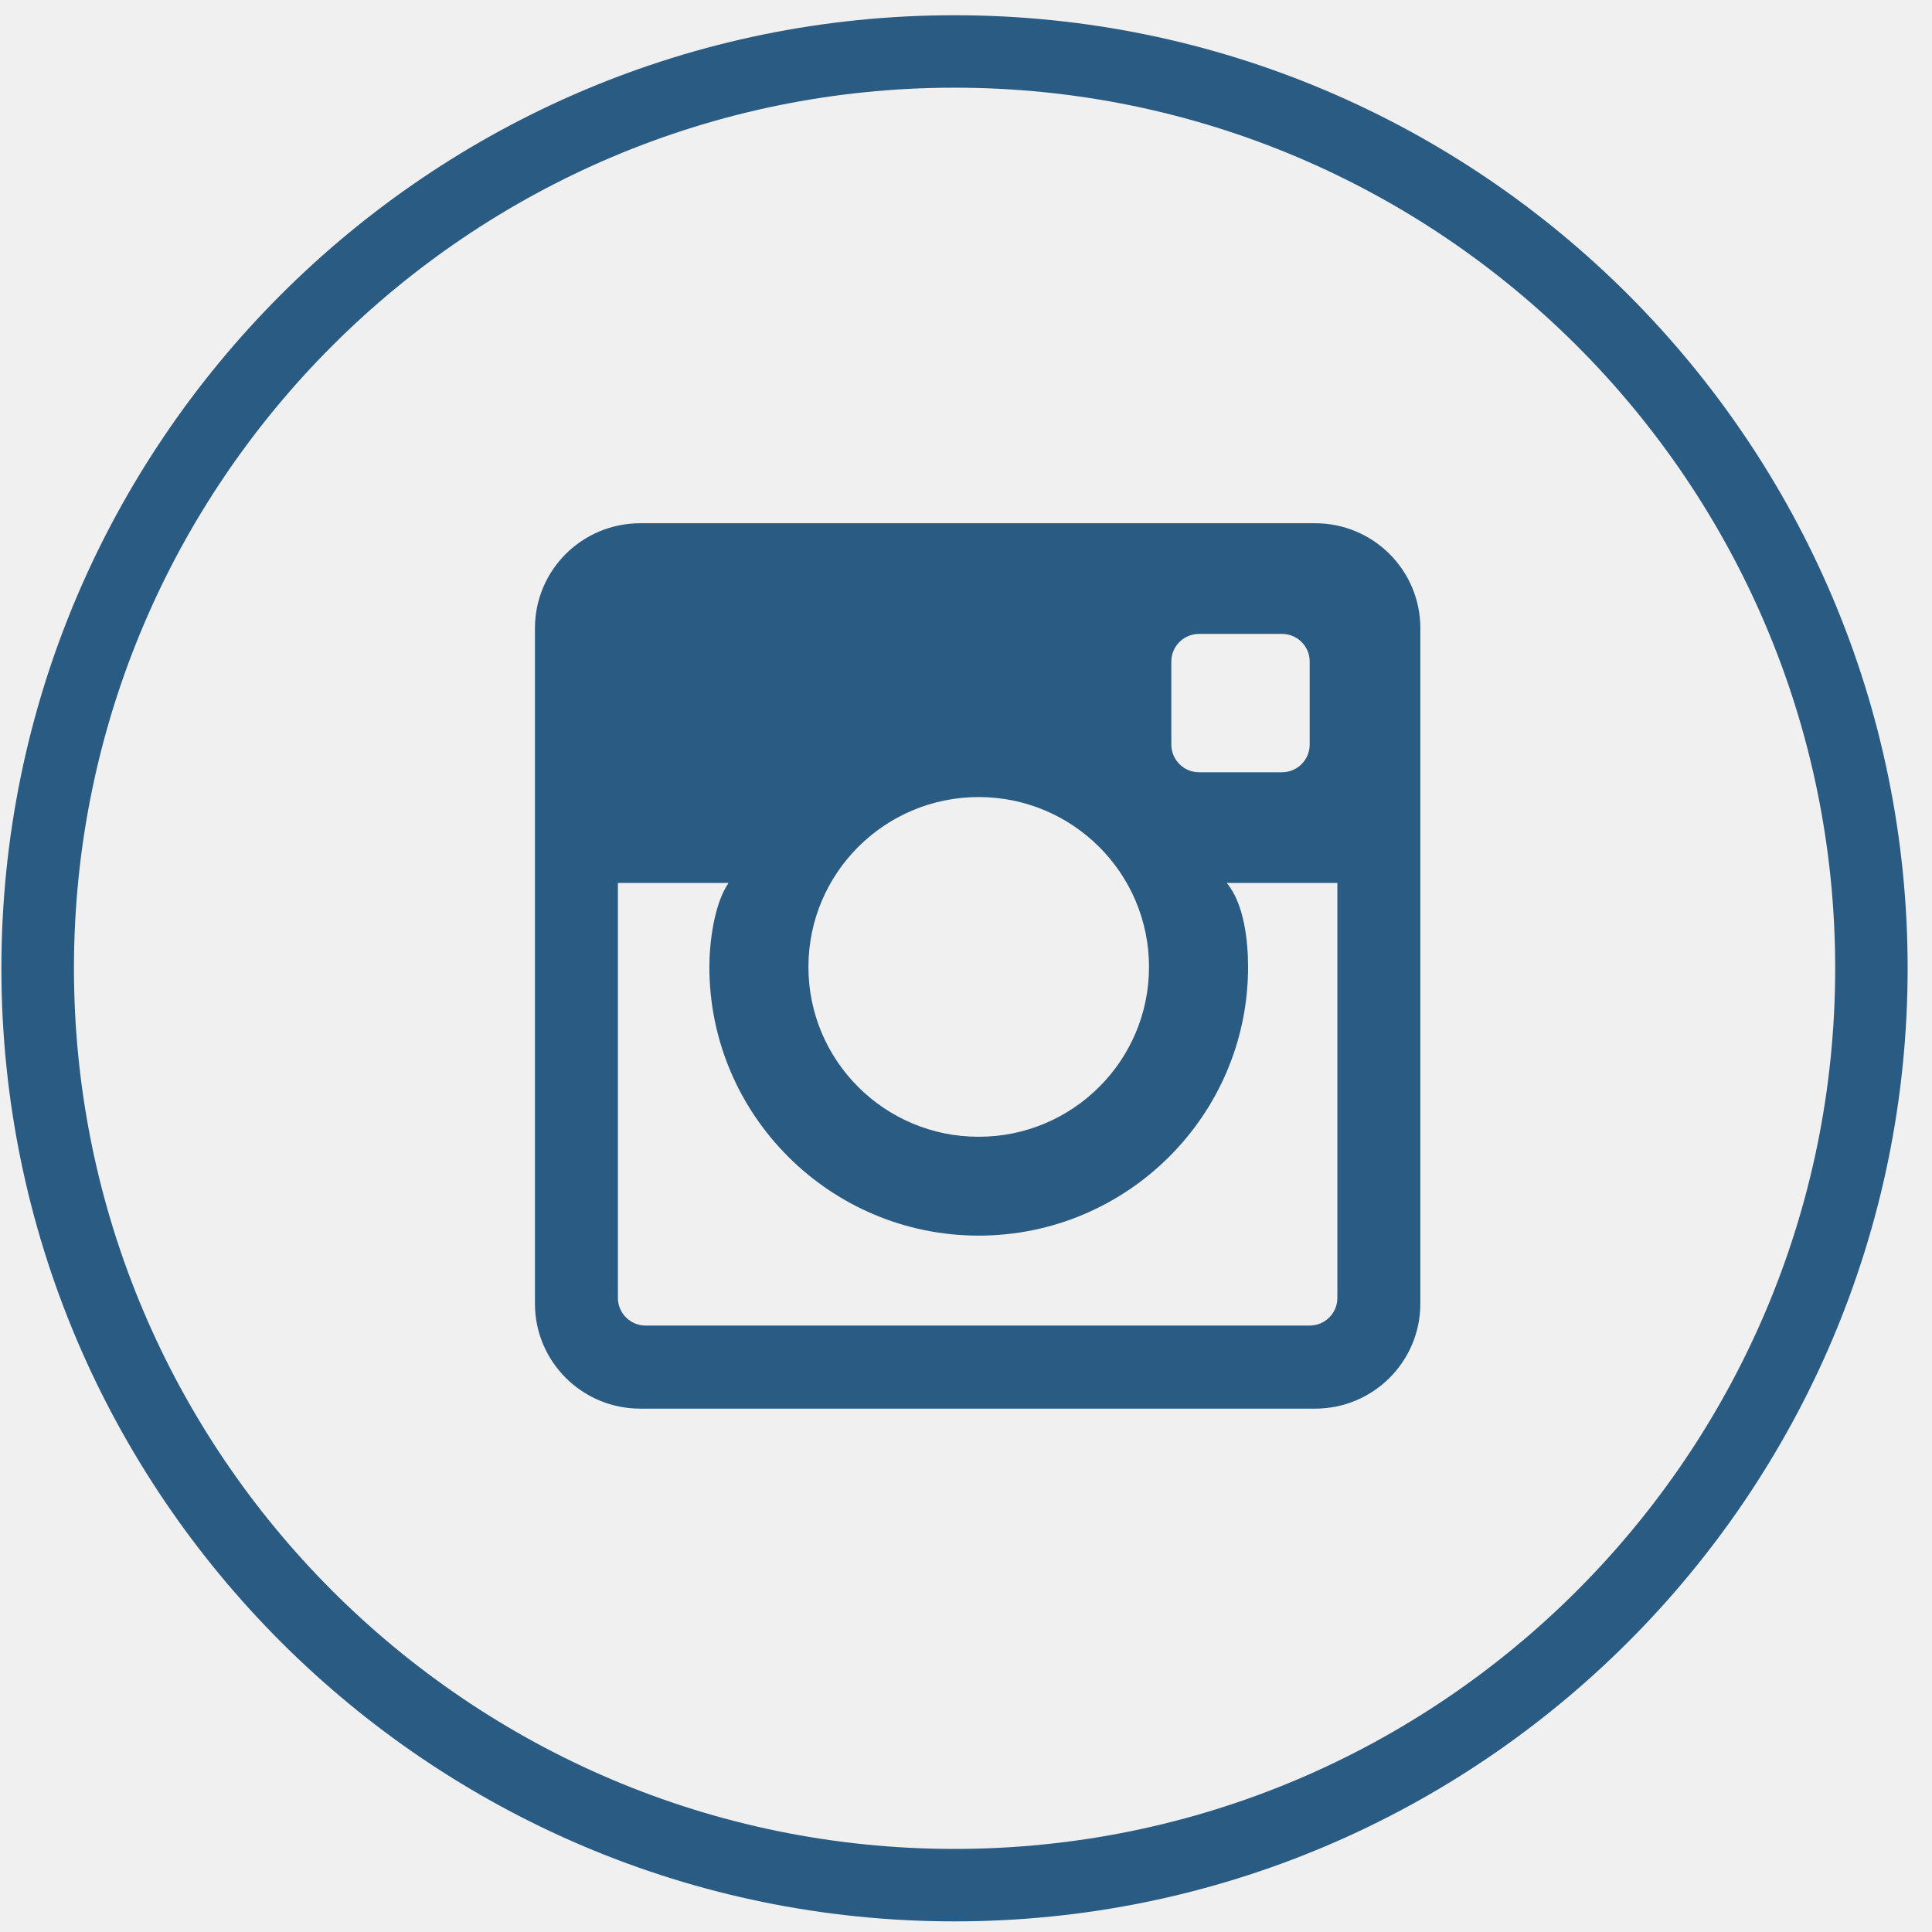
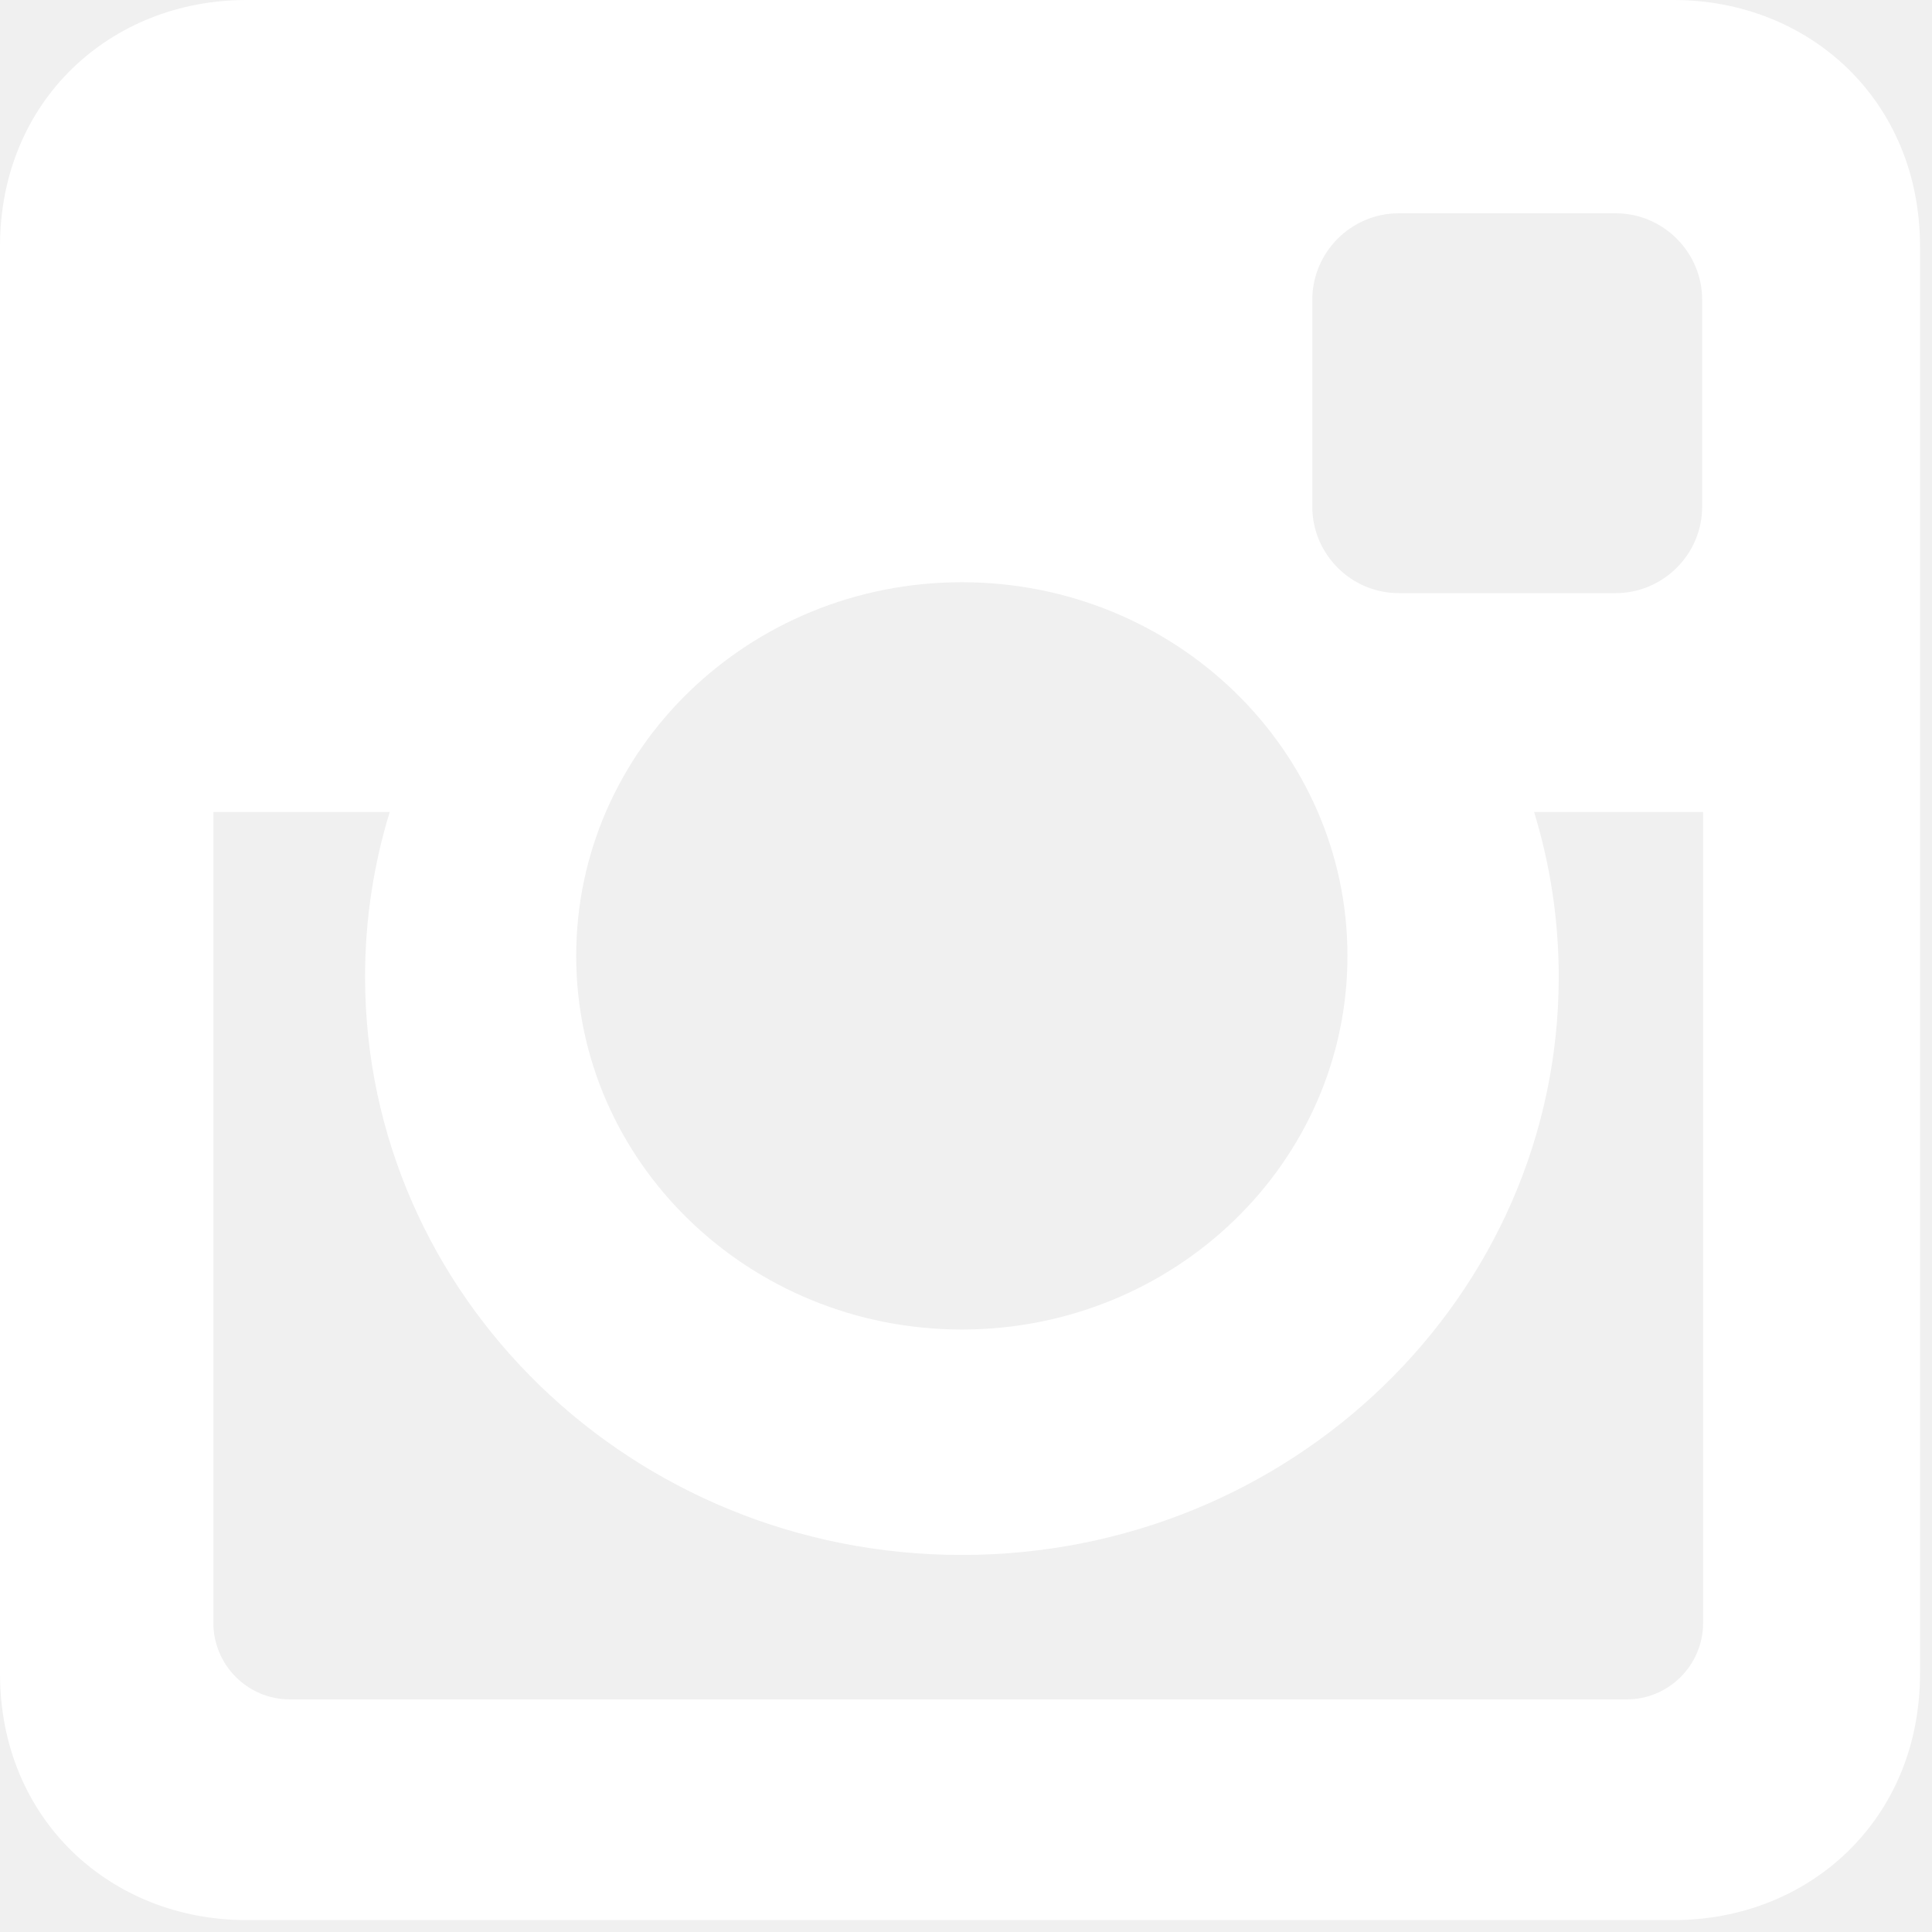
- <svg xmlns="http://www.w3.org/2000/svg" width="18px" height="18px" viewBox="0 0 18 18" version="1.1">
+ <svg xmlns="http://www.w3.org/2000/svg" width="25px" height="25px" viewBox="0 0 25 25" version="1.1">
  <defs />
  <g id="Page-1" stroke="none" stroke-width="1" fill="none" fill-rule="evenodd">
-     <g id="SOCIAL-ICONS-SKETCH" transform="translate(-910, -207)" fill="#2A5B83">
-       <g id="Group-2" transform="translate(910, 207)">
-         <path d="M8.893,17.901 C3.997,17.901 0.013,13.918 0.013,9.021 C0.013,4.125 3.997,0.142 8.893,0.142 C13.79,0.142 17.773,4.125 17.773,9.021 C17.773,13.918 13.79,17.901 8.893,17.901 L8.893,17.901 Z M8.893,0.817 C4.369,0.817 0.689,4.497 0.689,9.021 C0.689,13.545 4.369,17.226 8.893,17.226 C13.418,17.226 17.098,13.545 17.098,9.021 C17.098,4.497 13.418,0.817 8.893,0.817 L8.893,0.817 Z" id="Instagram-Circle" />
-         <path d="M12.253,4.875 L5.965,4.875 C5.423,4.875 4.984,5.312 4.984,5.853 L4.984,12.146 C4.984,12.686 5.423,13.124 5.965,13.124 L12.253,13.124 C12.794,13.124 13.233,12.686 13.233,12.146 L13.233,5.853 C13.233,5.312 12.794,4.875 12.253,4.875 L12.253,4.875 Z M10.913,6.163 C10.913,6.021 11.029,5.906 11.171,5.906 L11.944,5.906 C12.087,5.906 12.202,6.021 12.202,6.163 L12.202,6.937 C12.202,7.079 12.087,7.195 11.944,7.195 L11.171,7.195 C11.029,7.195 10.913,7.079 10.913,6.937 L10.913,6.163 L10.913,6.163 Z M9.118,7.426 C9.994,7.426 10.705,8.135 10.705,9.009 C10.705,9.883 9.994,10.591 9.118,10.591 C8.242,10.591 7.532,9.883 7.532,9.009 C7.532,8.135 8.242,7.426 9.118,7.426 L9.118,7.426 Z M12.46,12.093 C12.46,12.235 12.344,12.35 12.202,12.35 L6.015,12.35 C5.873,12.35 5.757,12.235 5.757,12.093 L5.757,8.226 L6.788,8.226 C6.654,8.419 6.609,8.78 6.609,9.009 C6.609,10.389 7.735,11.512 9.118,11.512 C10.502,11.512 11.628,10.389 11.628,9.009 C11.628,8.78 11.595,8.424 11.429,8.226 L12.46,8.226 L12.46,12.093 L12.46,12.093 Z" id="Instagram" />
-       </g>
+     <g id="instagram-social-network-logo-of-photo-camera" fill-rule="nonzero" fill="#FFFFFF">
+       <path d="M3.189,0 L21.657,0 C23.41,0 24.845,1.298 24.845,3.189 L24.845,21.657 C24.845,23.547 23.41,24.846 21.657,24.846 L3.189,24.846 C1.435,24.846 0,23.547 0,21.657 L0,3.189 C0,1.298 1.435,0 3.189,0 L3.189,0 Z M18.099,2.76 C17.484,2.76 16.981,3.264 16.981,3.879 L16.981,6.556 C16.981,7.172 17.484,7.675 18.099,7.675 L20.907,7.675 C21.522,7.675 22.026,7.172 22.026,6.556 L22.026,3.879 C22.026,3.264 21.522,2.76 20.907,2.76 L18.099,2.76 L18.099,2.76 Z M22.038,10.507 L19.851,10.507 C20.058,11.183 20.17,11.898 20.17,12.639 C20.17,16.771 16.711,20.121 12.446,20.121 C8.182,20.121 4.724,16.771 4.724,12.639 C4.724,11.898 4.836,11.182 5.043,10.507 L2.761,10.507 L2.761,21.002 C2.761,21.545 3.205,21.99 3.749,21.99 L21.05,21.99 C21.594,21.99 22.038,21.546 22.038,21.002 L22.038,10.507 L22.038,10.507 Z M12.446,7.534 C9.691,7.534 7.456,9.698 7.456,12.369 C7.456,15.039 9.691,17.204 12.446,17.204 C15.202,17.204 17.436,15.039 17.436,12.369 C17.436,9.698 15.202,7.534 12.446,7.534 Z" id="Shape" />
    </g>
  </g>
</svg>
